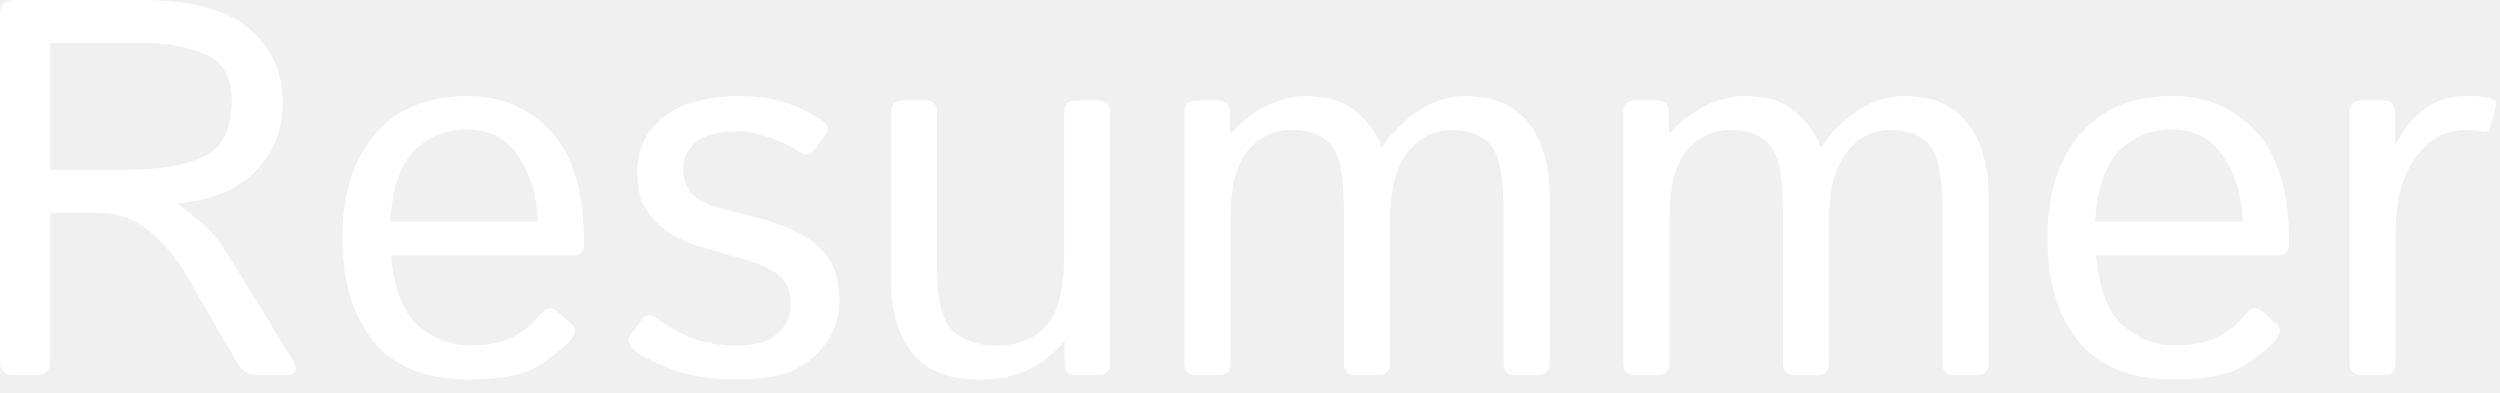
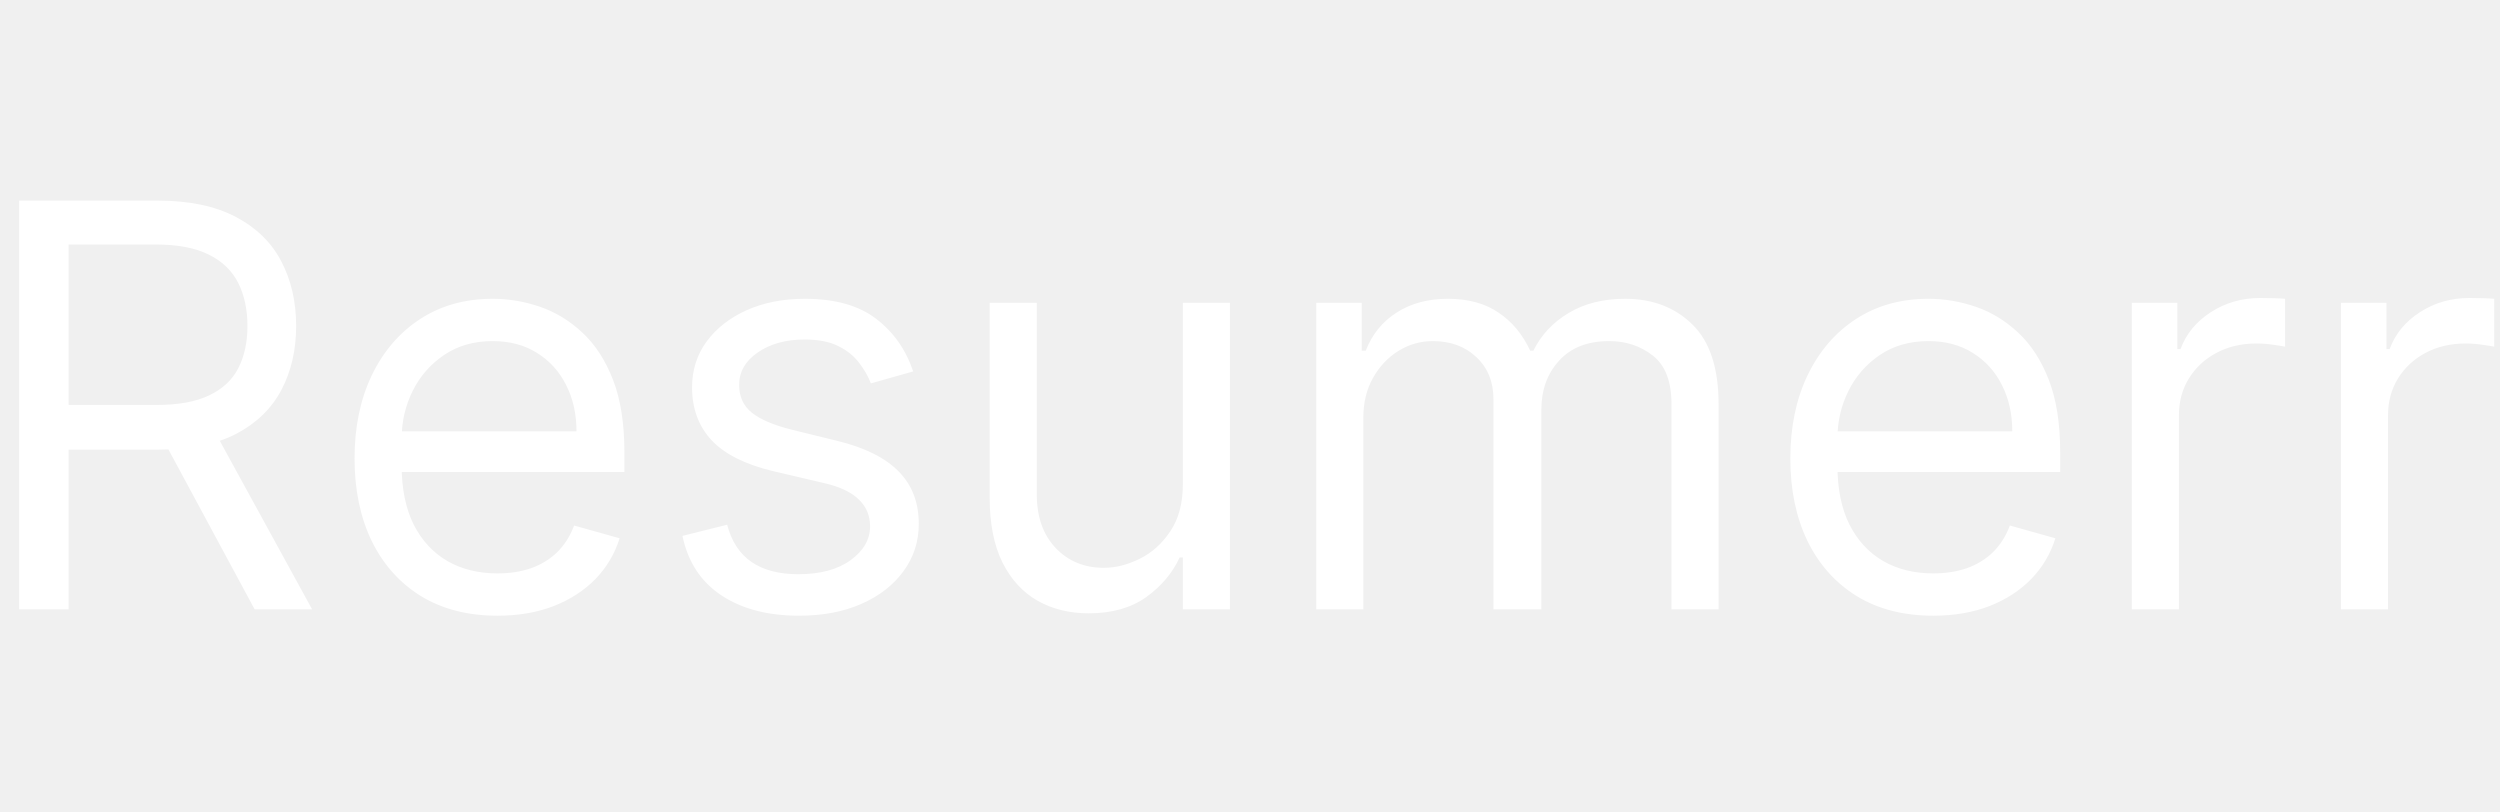
- <svg xmlns="http://www.w3.org/2000/svg" width="140" height="22" viewBox="0 0 140 22" fill="none">
-   <path d="M0.732 21.006C0.244 21.006 0 20.737 0 20.2V0.806C0 0.269 0.244 0 0.732 0H7.808C10.63 0 12.671 0.527 13.931 1.582C15.2 2.637 15.835 4.028 15.835 5.757C15.835 7.28 15.322 8.56 14.297 9.595C13.281 10.63 11.831 11.226 9.946 11.382V11.411C10.942 12.153 11.602 12.72 11.924 13.11C12.246 13.491 12.607 14.009 13.008 14.663L16.318 20.039C16.719 20.684 16.631 21.006 16.055 21.006H14.385C13.926 21.006 13.584 20.816 13.359 20.435L10.312 15.205C9.873 14.453 9.243 13.716 8.423 12.993C7.603 12.271 6.582 11.909 5.361 11.909H2.812V20.2C2.812 20.737 2.568 21.006 2.08 21.006H0.732ZM2.812 9.507H7.046C8.95 9.507 10.415 9.258 11.441 8.76C12.466 8.252 12.979 7.192 12.979 5.581C12.979 4.351 12.51 3.516 11.572 3.076C10.635 2.627 9.36 2.402 7.749 2.402H2.812V9.507ZM19.175 13.316C19.175 10.894 19.78 8.965 20.991 7.529C22.202 6.094 23.936 5.376 26.191 5.376C28.066 5.376 29.619 6.035 30.85 7.354C32.09 8.662 32.71 10.757 32.71 13.638C32.71 14.077 32.51 14.297 32.109 14.297H21.899C22.066 16.182 22.573 17.495 23.423 18.237C24.273 18.97 25.234 19.336 26.309 19.336C27.441 19.336 28.311 19.145 28.916 18.765C29.521 18.384 29.966 18.008 30.249 17.637C30.562 17.227 30.864 17.148 31.157 17.402L32.022 18.149C32.246 18.345 32.246 18.613 32.022 18.955C31.836 19.238 31.304 19.692 30.425 20.317C29.556 20.942 28.184 21.255 26.309 21.255C23.867 21.255 22.066 20.537 20.903 19.102C19.751 17.666 19.175 15.737 19.175 13.316ZM21.841 12.393H30.117C30.078 11.025 29.727 9.829 29.062 8.804C28.398 7.769 27.422 7.251 26.133 7.251C25 7.251 24.038 7.632 23.247 8.394C22.456 9.146 21.987 10.479 21.841 12.393ZM35.493 19.57C35.191 19.287 35.127 19.023 35.303 18.779L35.962 17.857C36.177 17.564 36.494 17.578 36.914 17.9C37.49 18.34 38.13 18.691 38.833 18.955C39.546 19.219 40.357 19.351 41.265 19.351C41.802 19.351 42.281 19.287 42.7 19.16C43.12 19.023 43.487 18.774 43.799 18.413C44.121 18.052 44.282 17.568 44.282 16.963C44.282 16.611 44.204 16.279 44.048 15.967C43.902 15.654 43.667 15.405 43.345 15.22C43.032 15.024 42.725 14.873 42.422 14.766C41.924 14.58 41.426 14.429 40.928 14.312C40.44 14.185 39.795 13.994 38.994 13.74C38.457 13.574 37.949 13.34 37.471 13.037C36.992 12.725 36.572 12.305 36.211 11.777C35.859 11.25 35.684 10.523 35.684 9.595C35.684 8.648 35.972 7.832 36.548 7.149C37.124 6.465 37.847 6.001 38.716 5.757C39.585 5.503 40.43 5.376 41.25 5.376C42.461 5.376 43.433 5.518 44.165 5.801C44.907 6.074 45.547 6.401 46.084 6.782C46.397 7.007 46.441 7.266 46.216 7.559L45.557 8.438C45.352 8.721 45.034 8.711 44.605 8.408C44.243 8.154 43.731 7.915 43.067 7.691C42.403 7.466 41.822 7.354 41.323 7.354C40.708 7.354 40.181 7.422 39.741 7.559C39.302 7.695 38.946 7.93 38.672 8.262C38.399 8.594 38.262 8.984 38.262 9.434C38.262 9.775 38.316 10.083 38.423 10.357C38.531 10.62 38.731 10.864 39.024 11.089C39.317 11.313 39.727 11.494 40.254 11.631C41.074 11.846 41.822 12.041 42.495 12.217C43.179 12.393 43.794 12.607 44.341 12.861C45.054 13.193 45.601 13.56 45.982 13.96C46.372 14.36 46.641 14.795 46.787 15.264C46.934 15.723 47.007 16.235 47.007 16.802C47.007 17.847 46.695 18.73 46.07 19.453C45.454 20.176 44.766 20.659 44.004 20.903C43.242 21.138 42.324 21.255 41.25 21.255C39.795 21.255 38.545 21.05 37.5 20.64C36.465 20.22 35.796 19.863 35.493 19.57ZM49.893 15.645V6.284C49.893 5.845 50.113 5.625 50.552 5.625H51.812C52.251 5.625 52.471 5.845 52.471 6.284V14.941C52.471 16.855 52.788 18.071 53.423 18.589C54.058 19.097 54.844 19.351 55.781 19.351C57.012 19.351 57.954 18.975 58.609 18.223C59.263 17.461 59.59 16.162 59.59 14.326V6.284C59.59 5.845 59.81 5.625 60.249 5.625H61.509C61.948 5.625 62.168 5.845 62.168 6.284V20.347C62.168 20.786 61.948 21.006 61.509 21.006H60.279C59.839 21.006 59.619 20.786 59.619 20.347V19.175H59.561C58.926 19.878 58.242 20.4 57.51 20.742C56.778 21.084 55.884 21.255 54.829 21.255C53.12 21.255 51.87 20.757 51.079 19.761C50.288 18.755 49.893 17.383 49.893 15.645ZM66.988 21.006C66.548 21.006 66.328 20.786 66.328 20.347V6.284C66.328 5.845 66.548 5.625 66.988 5.625H68.218C68.657 5.625 68.877 5.845 68.877 6.284V7.456H68.936C69.571 6.753 70.259 6.231 71.001 5.889C71.743 5.547 72.456 5.376 73.14 5.376C74.4 5.376 75.366 5.693 76.04 6.328C76.724 6.953 77.163 7.583 77.359 8.218H77.417C77.954 7.417 78.633 6.743 79.453 6.196C80.274 5.649 81.148 5.376 82.075 5.376C83.628 5.376 84.8 5.879 85.591 6.885C86.382 7.881 86.778 9.248 86.778 10.986V20.347C86.778 20.786 86.558 21.006 86.118 21.006H84.859C84.419 21.006 84.199 20.786 84.199 20.347V11.836C84.199 9.922 83.96 8.687 83.482 8.13C83.003 7.564 82.266 7.28 81.27 7.28C80.293 7.28 79.478 7.7 78.823 8.54C78.169 9.37 77.842 10.625 77.842 12.305V20.347C77.842 20.786 77.622 21.006 77.183 21.006H75.923C75.484 21.006 75.264 20.786 75.264 20.347V11.836C75.264 9.922 75.025 8.687 74.546 8.13C74.068 7.564 73.33 7.28 72.334 7.28C71.358 7.28 70.542 7.661 69.888 8.423C69.234 9.175 68.906 10.469 68.906 12.305V20.347C68.906 20.786 68.687 21.006 68.247 21.006H66.988ZM91.568 21.006C91.128 21.006 90.908 20.786 90.908 20.347V6.284C90.908 5.845 91.128 5.625 91.568 5.625H92.798C93.238 5.625 93.457 5.845 93.457 6.284V7.456H93.516C94.151 6.753 94.839 6.231 95.581 5.889C96.323 5.547 97.036 5.376 97.72 5.376C98.98 5.376 99.947 5.693 100.62 6.328C101.304 6.953 101.743 7.583 101.939 8.218H101.997C102.534 7.417 103.213 6.743 104.033 6.196C104.854 5.649 105.728 5.376 106.656 5.376C108.208 5.376 109.38 5.879 110.171 6.885C110.962 7.881 111.358 9.248 111.358 10.986V20.347C111.358 20.786 111.138 21.006 110.698 21.006H109.439C108.999 21.006 108.78 20.786 108.78 20.347V11.836C108.78 9.922 108.54 8.687 108.062 8.13C107.583 7.564 106.846 7.28 105.85 7.28C104.873 7.28 104.058 7.7 103.404 8.54C102.749 9.37 102.422 10.625 102.422 12.305V20.347C102.422 20.786 102.202 21.006 101.763 21.006H100.503C100.064 21.006 99.844 20.786 99.844 20.347V11.836C99.844 9.922 99.605 8.687 99.126 8.13C98.648 7.564 97.91 7.28 96.914 7.28C95.938 7.28 95.122 7.661 94.468 8.423C93.814 9.175 93.487 10.469 93.487 12.305V20.347C93.487 20.786 93.267 21.006 92.827 21.006H91.568ZM114.654 13.316C114.654 10.894 115.259 8.965 116.47 7.529C117.681 6.094 119.414 5.376 121.67 5.376C123.545 5.376 125.098 6.035 126.328 7.354C127.569 8.662 128.189 10.757 128.189 13.638C128.189 14.077 127.989 14.297 127.588 14.297H117.378C117.544 16.182 118.052 17.495 118.902 18.237C119.751 18.97 120.713 19.336 121.787 19.336C122.92 19.336 123.789 19.145 124.395 18.765C125 18.384 125.445 18.008 125.728 17.637C126.04 17.227 126.343 17.148 126.636 17.402L127.5 18.149C127.725 18.345 127.725 18.613 127.5 18.955C127.315 19.238 126.782 19.692 125.904 20.317C125.034 20.942 123.662 21.255 121.787 21.255C119.346 21.255 117.544 20.537 116.382 19.102C115.23 17.666 114.654 15.737 114.654 13.316ZM117.32 12.393H125.596C125.557 11.025 125.205 9.829 124.541 8.804C123.877 7.769 122.901 7.251 121.612 7.251C120.479 7.251 119.517 7.632 118.726 8.394C117.935 9.146 117.466 10.479 117.32 12.393ZM132.232 21.006C131.792 21.006 131.572 20.786 131.572 20.347V6.284C131.572 5.845 131.792 5.625 132.232 5.625H133.462C133.902 5.625 134.121 5.845 134.121 6.284V8.042H134.18C134.649 7.163 135.2 6.499 135.835 6.05C136.47 5.601 137.261 5.376 138.208 5.376C138.833 5.376 139.273 5.43 139.527 5.537C139.751 5.625 139.834 5.771 139.776 5.977L139.439 7.178C139.39 7.354 139.263 7.422 139.058 7.383C138.716 7.314 138.394 7.28 138.091 7.28C136.948 7.28 136.006 7.798 135.264 8.833C134.522 9.858 134.151 11.26 134.151 13.037V20.347C134.151 20.786 133.931 21.006 133.491 21.006H132.232Z" fill="white" />
+ <svg xmlns="http://www.w3.org/2000/svg" width="154" height="50" viewBox="0 0 129 23" fill="none">
+   <path d="M0.987 22V0.909H8.113C9.761 0.909 11.113 1.191 12.171 1.754C13.228 2.31 14.011 3.075 14.518 4.05C15.027 5.025 15.281 6.134 15.281 7.376C15.281 8.619 15.027 9.721 14.518 10.682C14.011 11.643 13.231 12.399 12.181 12.948C11.13 13.49 9.788 13.761 8.154 13.761H2.387V11.454H8.072C9.198 11.454 10.104 11.29 10.79 10.96C11.484 10.631 11.985 10.164 12.294 9.56C12.61 8.949 12.768 8.221 12.768 7.376C12.768 6.532 12.61 5.794 12.294 5.162C11.978 4.531 11.474 4.043 10.78 3.7C10.087 3.35 9.17 3.175 8.031 3.175H3.541V22H0.987ZM10.914 12.526L16.105 22H13.139L8.031 12.526H10.914ZM25.669 22.329C24.145 22.329 22.83 21.993 21.725 21.32C20.626 20.641 19.778 19.693 19.181 18.478C18.591 17.256 18.295 15.835 18.295 14.214C18.295 12.594 18.591 11.166 19.181 9.93C19.778 8.688 20.609 7.72 21.673 7.026C22.744 6.326 23.994 5.976 25.422 5.976C26.246 5.976 27.059 6.113 27.863 6.388C28.666 6.662 29.397 7.109 30.056 7.727C30.715 8.338 31.24 9.148 31.632 10.157C32.023 11.166 32.219 12.409 32.219 13.885V14.915H20.026V12.814H29.747C29.747 11.921 29.569 11.125 29.212 10.425C28.861 9.724 28.36 9.172 27.708 8.767C27.063 8.362 26.301 8.159 25.422 8.159C24.454 8.159 23.616 8.399 22.909 8.88C22.209 9.354 21.67 9.972 21.292 10.734C20.915 11.496 20.726 12.313 20.726 13.185V14.585C20.726 15.78 20.932 16.793 21.344 17.623C21.762 18.447 22.343 19.075 23.084 19.508C23.826 19.933 24.687 20.146 25.669 20.146C26.308 20.146 26.884 20.057 27.399 19.879C27.921 19.693 28.371 19.419 28.748 19.055C29.126 18.684 29.418 18.224 29.624 17.675L31.972 18.334C31.724 19.13 31.309 19.831 30.726 20.435C30.142 21.032 29.421 21.499 28.563 21.835C27.705 22.165 26.74 22.329 25.669 22.329ZM47.12 9.724L44.937 10.342C44.8 9.978 44.597 9.625 44.33 9.282C44.069 8.931 43.712 8.643 43.258 8.417C42.805 8.19 42.225 8.077 41.518 8.077C40.55 8.077 39.743 8.3 39.098 8.746C38.459 9.185 38.14 9.745 38.14 10.425C38.14 11.029 38.36 11.506 38.799 11.856C39.239 12.206 39.925 12.498 40.859 12.732L43.207 13.308C44.621 13.652 45.675 14.177 46.369 14.884C47.062 15.584 47.409 16.487 47.409 17.592C47.409 18.499 47.148 19.309 46.626 20.023C46.111 20.737 45.39 21.3 44.463 21.712C43.537 22.124 42.459 22.329 41.23 22.329C39.616 22.329 38.281 21.979 37.224 21.279C36.166 20.579 35.497 19.556 35.215 18.21L37.522 17.634C37.742 18.485 38.157 19.123 38.768 19.549C39.386 19.975 40.193 20.188 41.188 20.188C42.321 20.188 43.221 19.947 43.887 19.467C44.559 18.979 44.896 18.396 44.896 17.716C44.896 17.167 44.704 16.707 44.319 16.336C43.935 15.958 43.344 15.677 42.548 15.492L39.912 14.874C38.463 14.53 37.399 13.998 36.719 13.277C36.046 12.55 35.71 11.64 35.71 10.548C35.71 9.656 35.96 8.866 36.462 8.18C36.97 7.493 37.66 6.954 38.532 6.563C39.41 6.172 40.406 5.976 41.518 5.976C43.083 5.976 44.312 6.319 45.205 7.006C46.104 7.692 46.743 8.598 47.12 9.724ZM61.036 15.533V6.182H63.466V22H61.036V19.322H60.871C60.5 20.126 59.924 20.809 59.141 21.372C58.358 21.928 57.37 22.206 56.175 22.206C55.187 22.206 54.308 21.99 53.539 21.557C52.77 21.118 52.166 20.459 51.726 19.58C51.287 18.694 51.067 17.579 51.067 16.233V6.182H53.498V16.068C53.498 17.222 53.82 18.142 54.466 18.828C55.118 19.515 55.949 19.858 56.958 19.858C57.562 19.858 58.176 19.703 58.801 19.395C59.433 19.086 59.962 18.612 60.387 17.973C60.82 17.335 61.036 16.521 61.036 15.533ZM67.918 22V6.182H70.266V8.653H70.472C70.801 7.809 71.333 7.153 72.068 6.686C72.803 6.213 73.685 5.976 74.715 5.976C75.758 5.976 76.627 6.213 77.32 6.686C78.02 7.153 78.566 7.809 78.957 8.653H79.122C79.527 7.836 80.135 7.188 80.945 6.707C81.755 6.22 82.727 5.976 83.859 5.976C85.274 5.976 86.431 6.419 87.33 7.304C88.229 8.183 88.679 9.553 88.679 11.413V22H86.249V11.413C86.249 10.246 85.93 9.412 85.291 8.911C84.653 8.41 83.901 8.159 83.036 8.159C81.924 8.159 81.062 8.495 80.451 9.168C79.84 9.834 79.534 10.679 79.534 11.702V22H77.063V11.166C77.063 10.267 76.771 9.543 76.187 8.993C75.604 8.437 74.852 8.159 73.932 8.159C73.3 8.159 72.71 8.327 72.161 8.664C71.618 9 71.179 9.467 70.843 10.064C70.513 10.655 70.348 11.338 70.348 12.114V22H67.918ZM99.755 22.329C98.231 22.329 96.916 21.993 95.811 21.32C94.712 20.641 93.864 19.693 93.267 18.478C92.677 17.256 92.381 15.835 92.381 14.214C92.381 12.594 92.677 11.166 93.267 9.93C93.864 8.688 94.695 7.72 95.759 7.026C96.83 6.326 98.08 5.976 99.508 5.976C100.332 5.976 101.145 6.113 101.948 6.388C102.752 6.662 103.483 7.109 104.142 7.727C104.801 8.338 105.326 9.148 105.718 10.157C106.109 11.166 106.305 12.409 106.305 13.885V14.915H94.112V12.814H103.833C103.833 11.921 103.655 11.125 103.298 10.425C102.947 9.724 102.446 9.172 101.794 8.767C101.149 8.362 100.387 8.159 99.508 8.159C98.54 8.159 97.702 8.399 96.995 8.88C96.295 9.354 95.756 9.972 95.378 10.734C95.001 11.496 94.812 12.313 94.812 13.185V14.585C94.812 15.78 95.018 16.793 95.43 17.623C95.849 18.447 96.429 19.075 97.17 19.508C97.912 19.933 98.773 20.146 99.755 20.146C100.393 20.146 100.97 20.057 101.485 19.879C102.007 19.693 102.457 19.419 102.834 19.055C103.212 18.684 103.504 18.224 103.709 17.675L106.058 18.334C105.81 19.13 105.395 19.831 104.811 20.435C104.228 21.032 103.507 21.499 102.649 21.835C101.791 22.165 100.826 22.329 99.755 22.329ZM110.002 22V6.182H112.35V8.571H112.515C112.803 7.788 113.325 7.153 114.08 6.666C114.835 6.178 115.686 5.935 116.634 5.935C116.812 5.935 117.035 5.938 117.303 5.945C117.571 5.952 117.774 5.962 117.911 5.976V8.447C117.828 8.427 117.64 8.396 117.344 8.355C117.056 8.307 116.751 8.283 116.428 8.283C115.659 8.283 114.972 8.444 114.368 8.767C113.771 9.082 113.297 9.522 112.947 10.085C112.604 10.641 112.432 11.276 112.432 11.99V22H110.002ZM120.792 22V6.182H123.14V8.571H123.305C123.593 7.788 124.115 7.153 124.87 6.666C125.625 6.178 126.476 5.935 127.424 5.935C127.602 5.935 127.826 5.938 128.093 5.945C128.361 5.952 128.564 5.962 128.701 5.976V8.447C128.618 8.427 128.43 8.396 128.134 8.355C127.846 8.307 127.541 8.283 127.218 8.283C126.449 8.283 125.762 8.444 125.158 8.767C124.561 9.082 124.087 9.522 123.737 10.085C123.394 10.641 123.222 11.276 123.222 11.99V22H120.792Z" fill="white" />
</svg>
